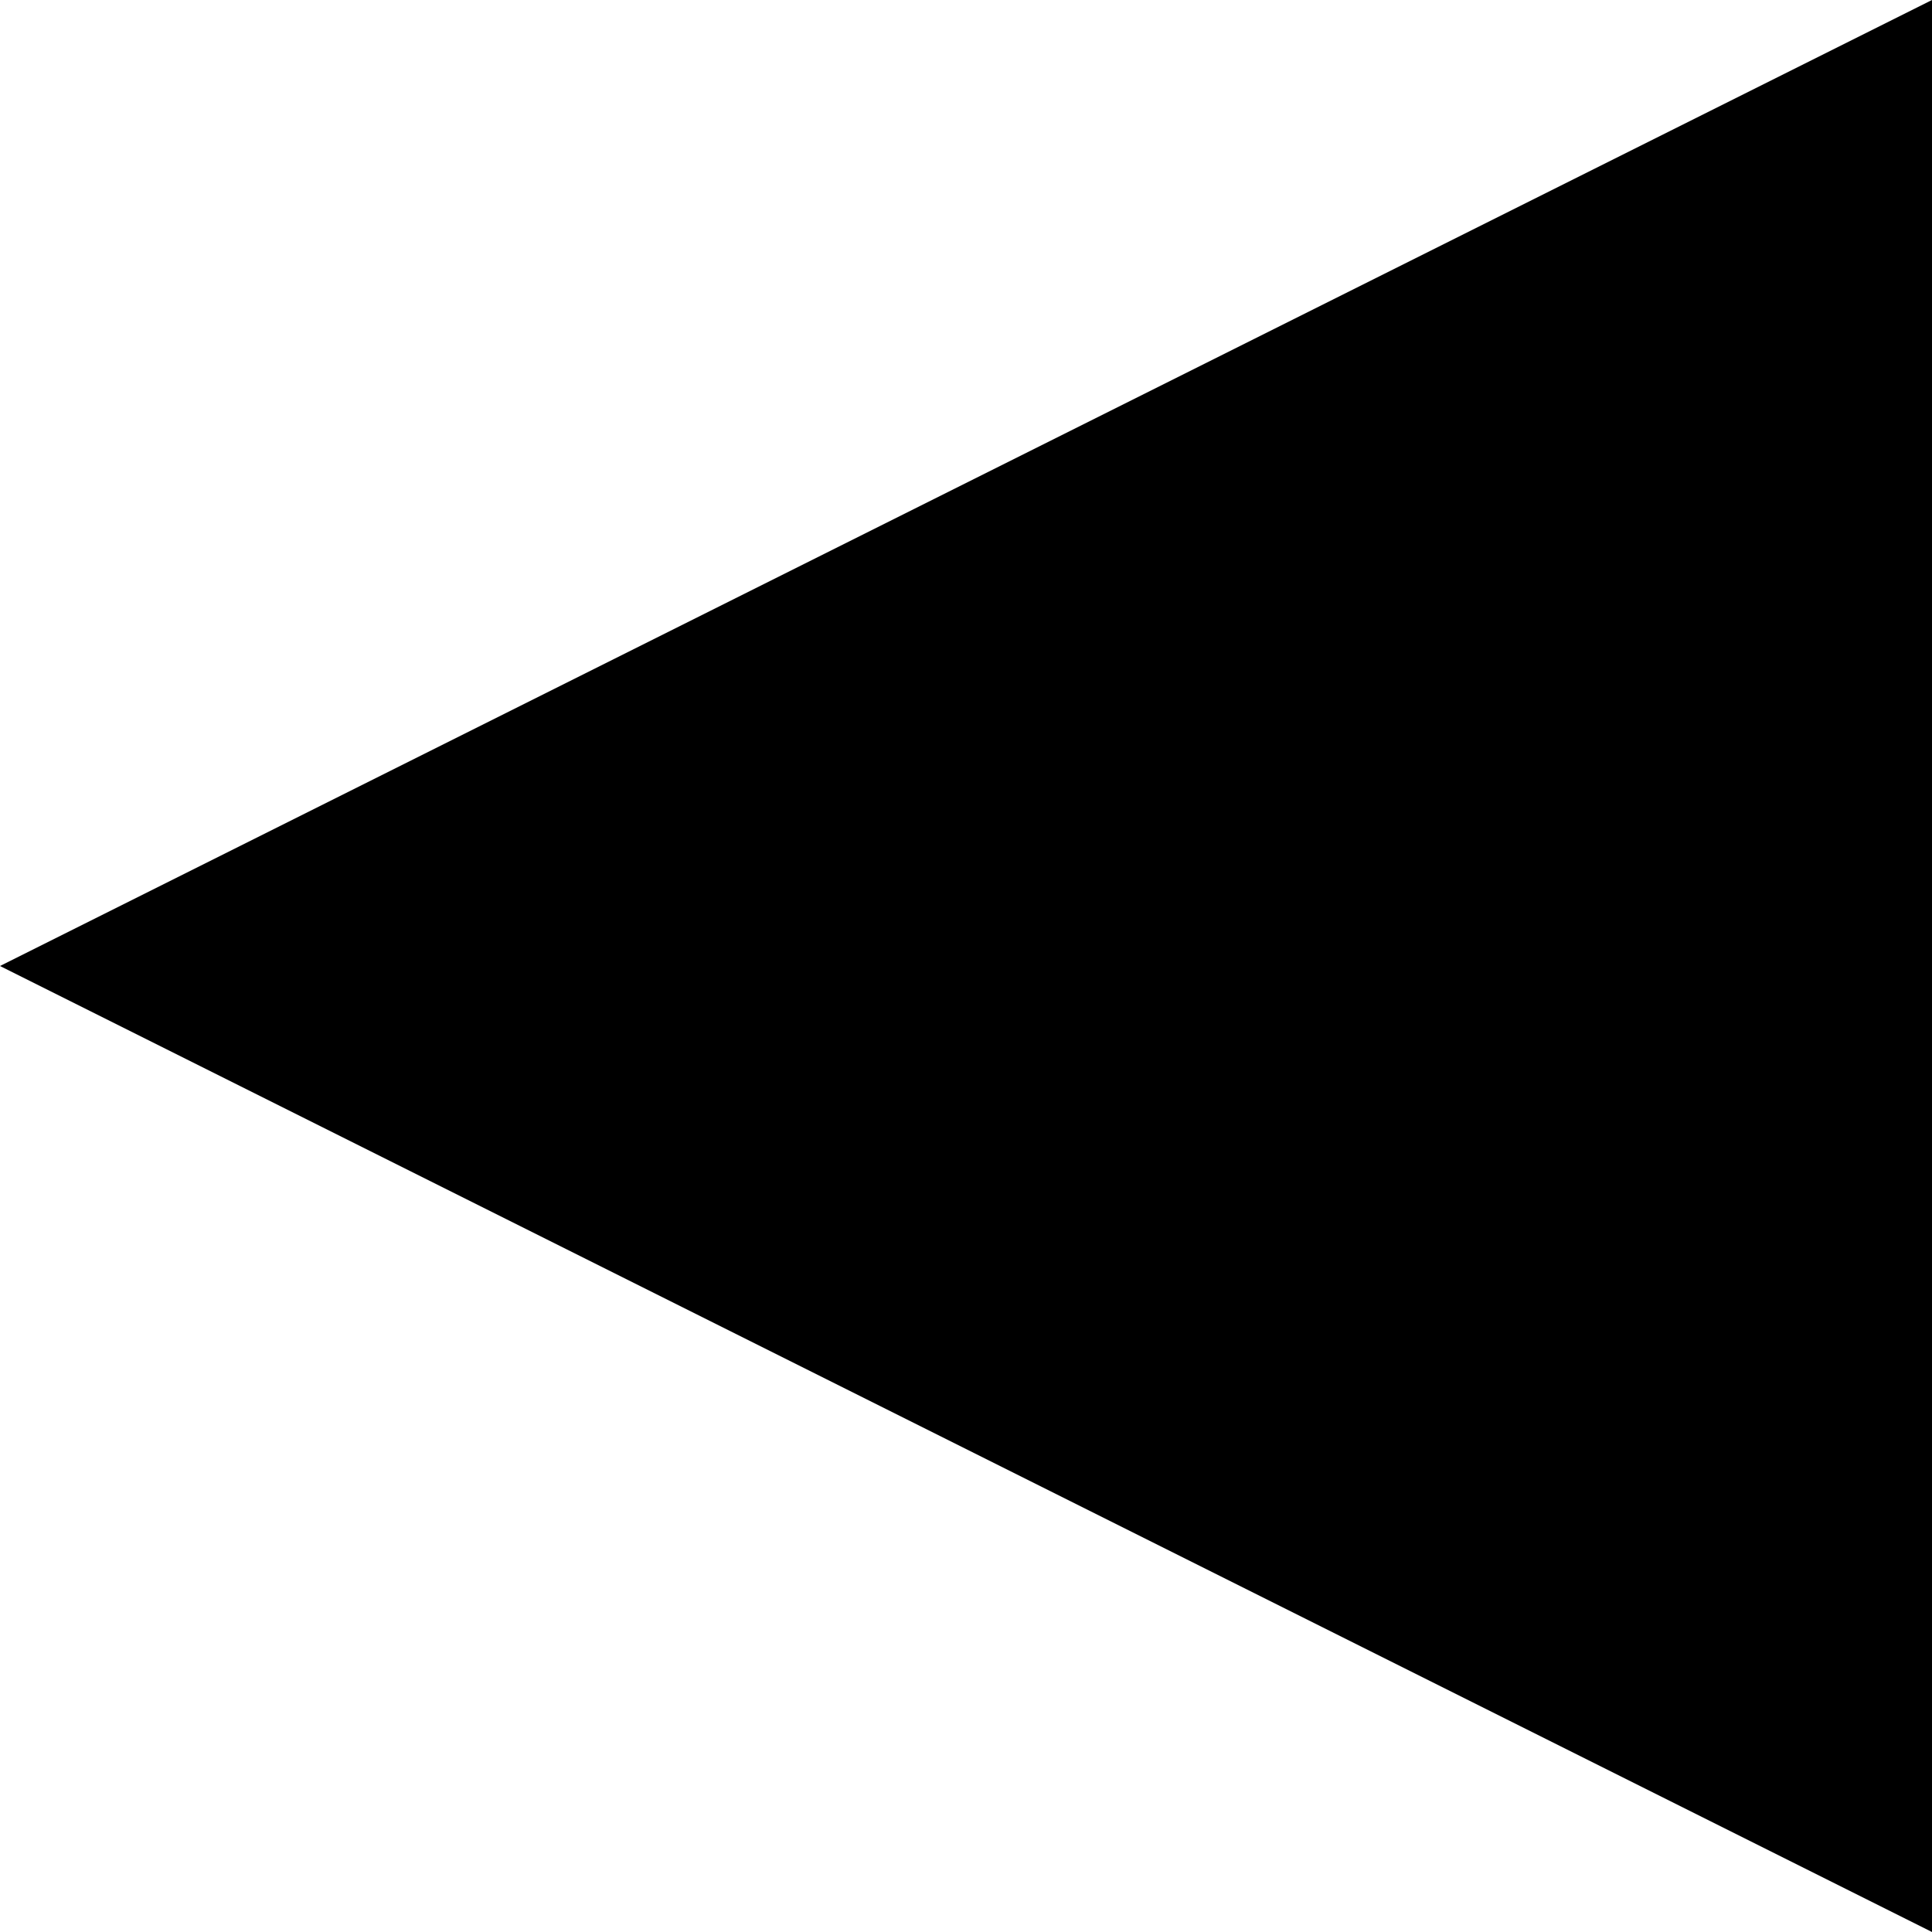
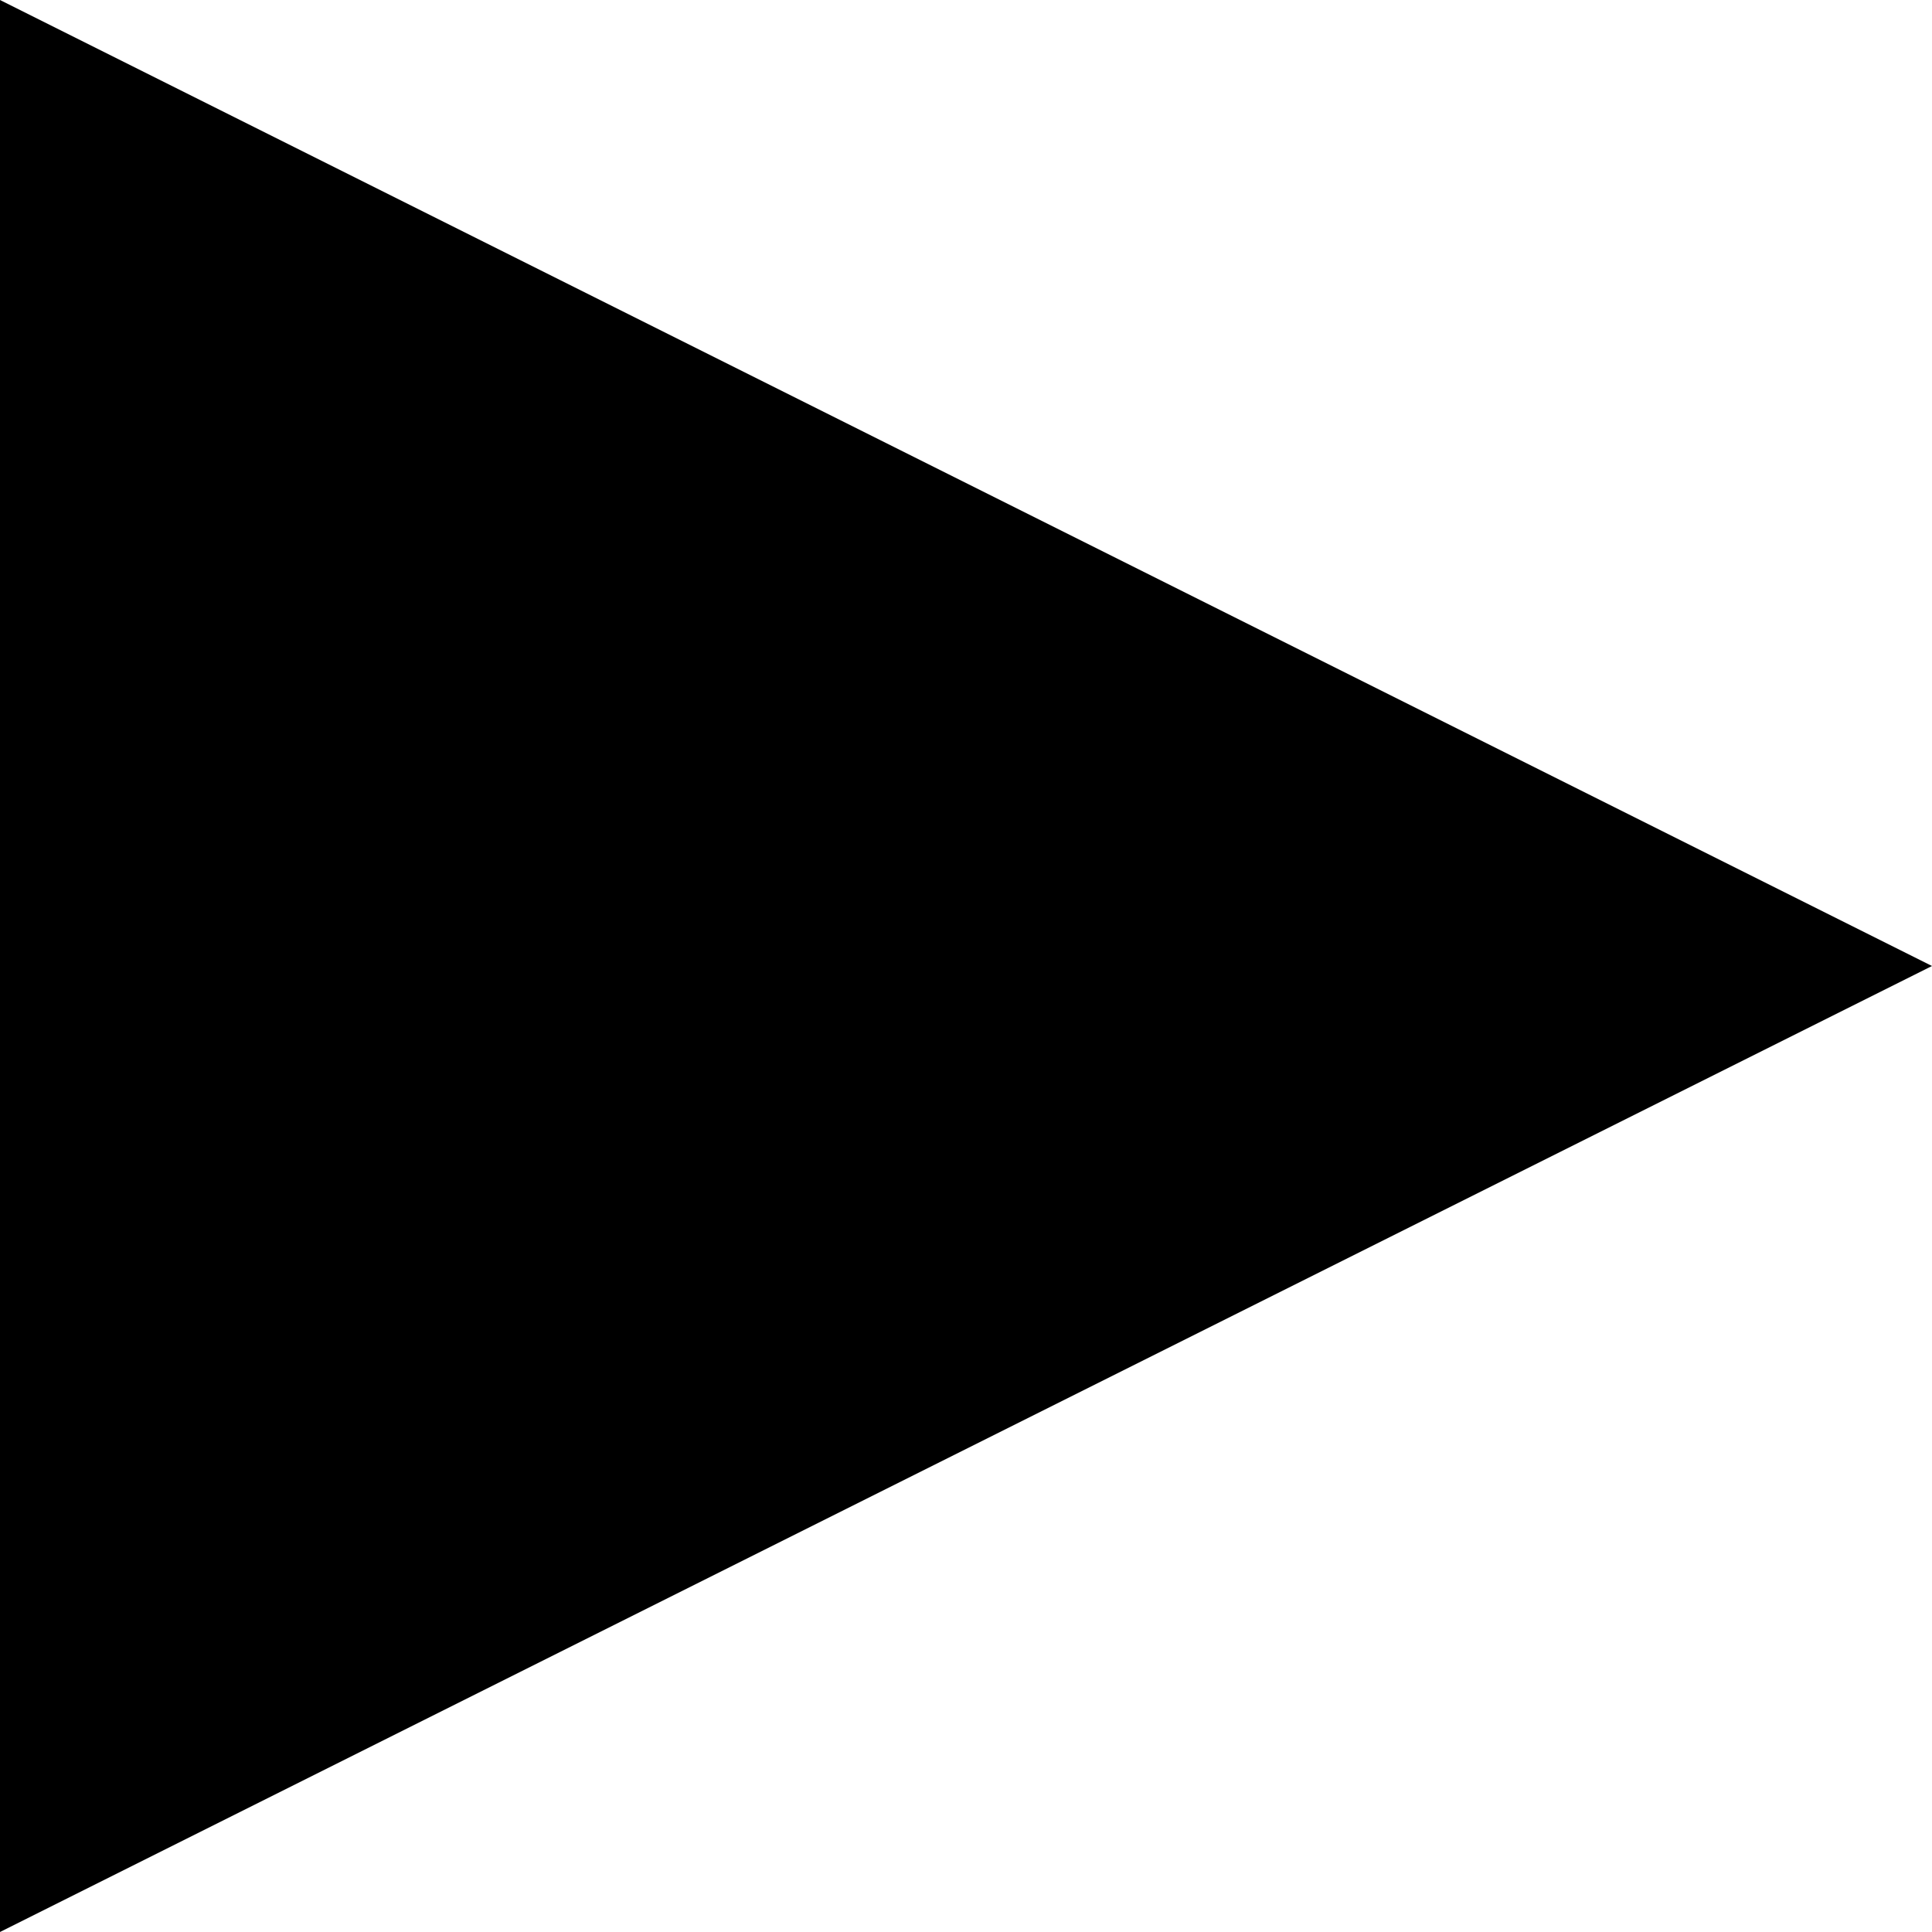
<svg xmlns="http://www.w3.org/2000/svg" width="16px" height="16px" viewBox="0 0 16 16" version="1.1">
  <defs />
  <g id="Page-1" stroke="none" stroke-width="1" fill="none" fill-rule="evenodd">
-     <g id="Dashboard" transform="translate(-739, -430)" fill="#000000">
-       <polygon id="Triangle-1" transform="translate(747, 438) rotate(-90) translate(-747, -438) " points="747 430 755 446 739 446 " />
+     <g id="play" transform="translate(8, 8) scale(-1, -1) translate(-8, -8) " fill="#000000">
+       <g id="Page-1">
+         <g id="Dashboard">
+           <path d="M8,0 L16,16 L0,16 L8,0 Z" id="Triangle-1" transform="translate(8, 8) rotate(-90) translate(-8, -8) " />
+         </g>
+       </g>
    </g>
  </g>
</svg>
